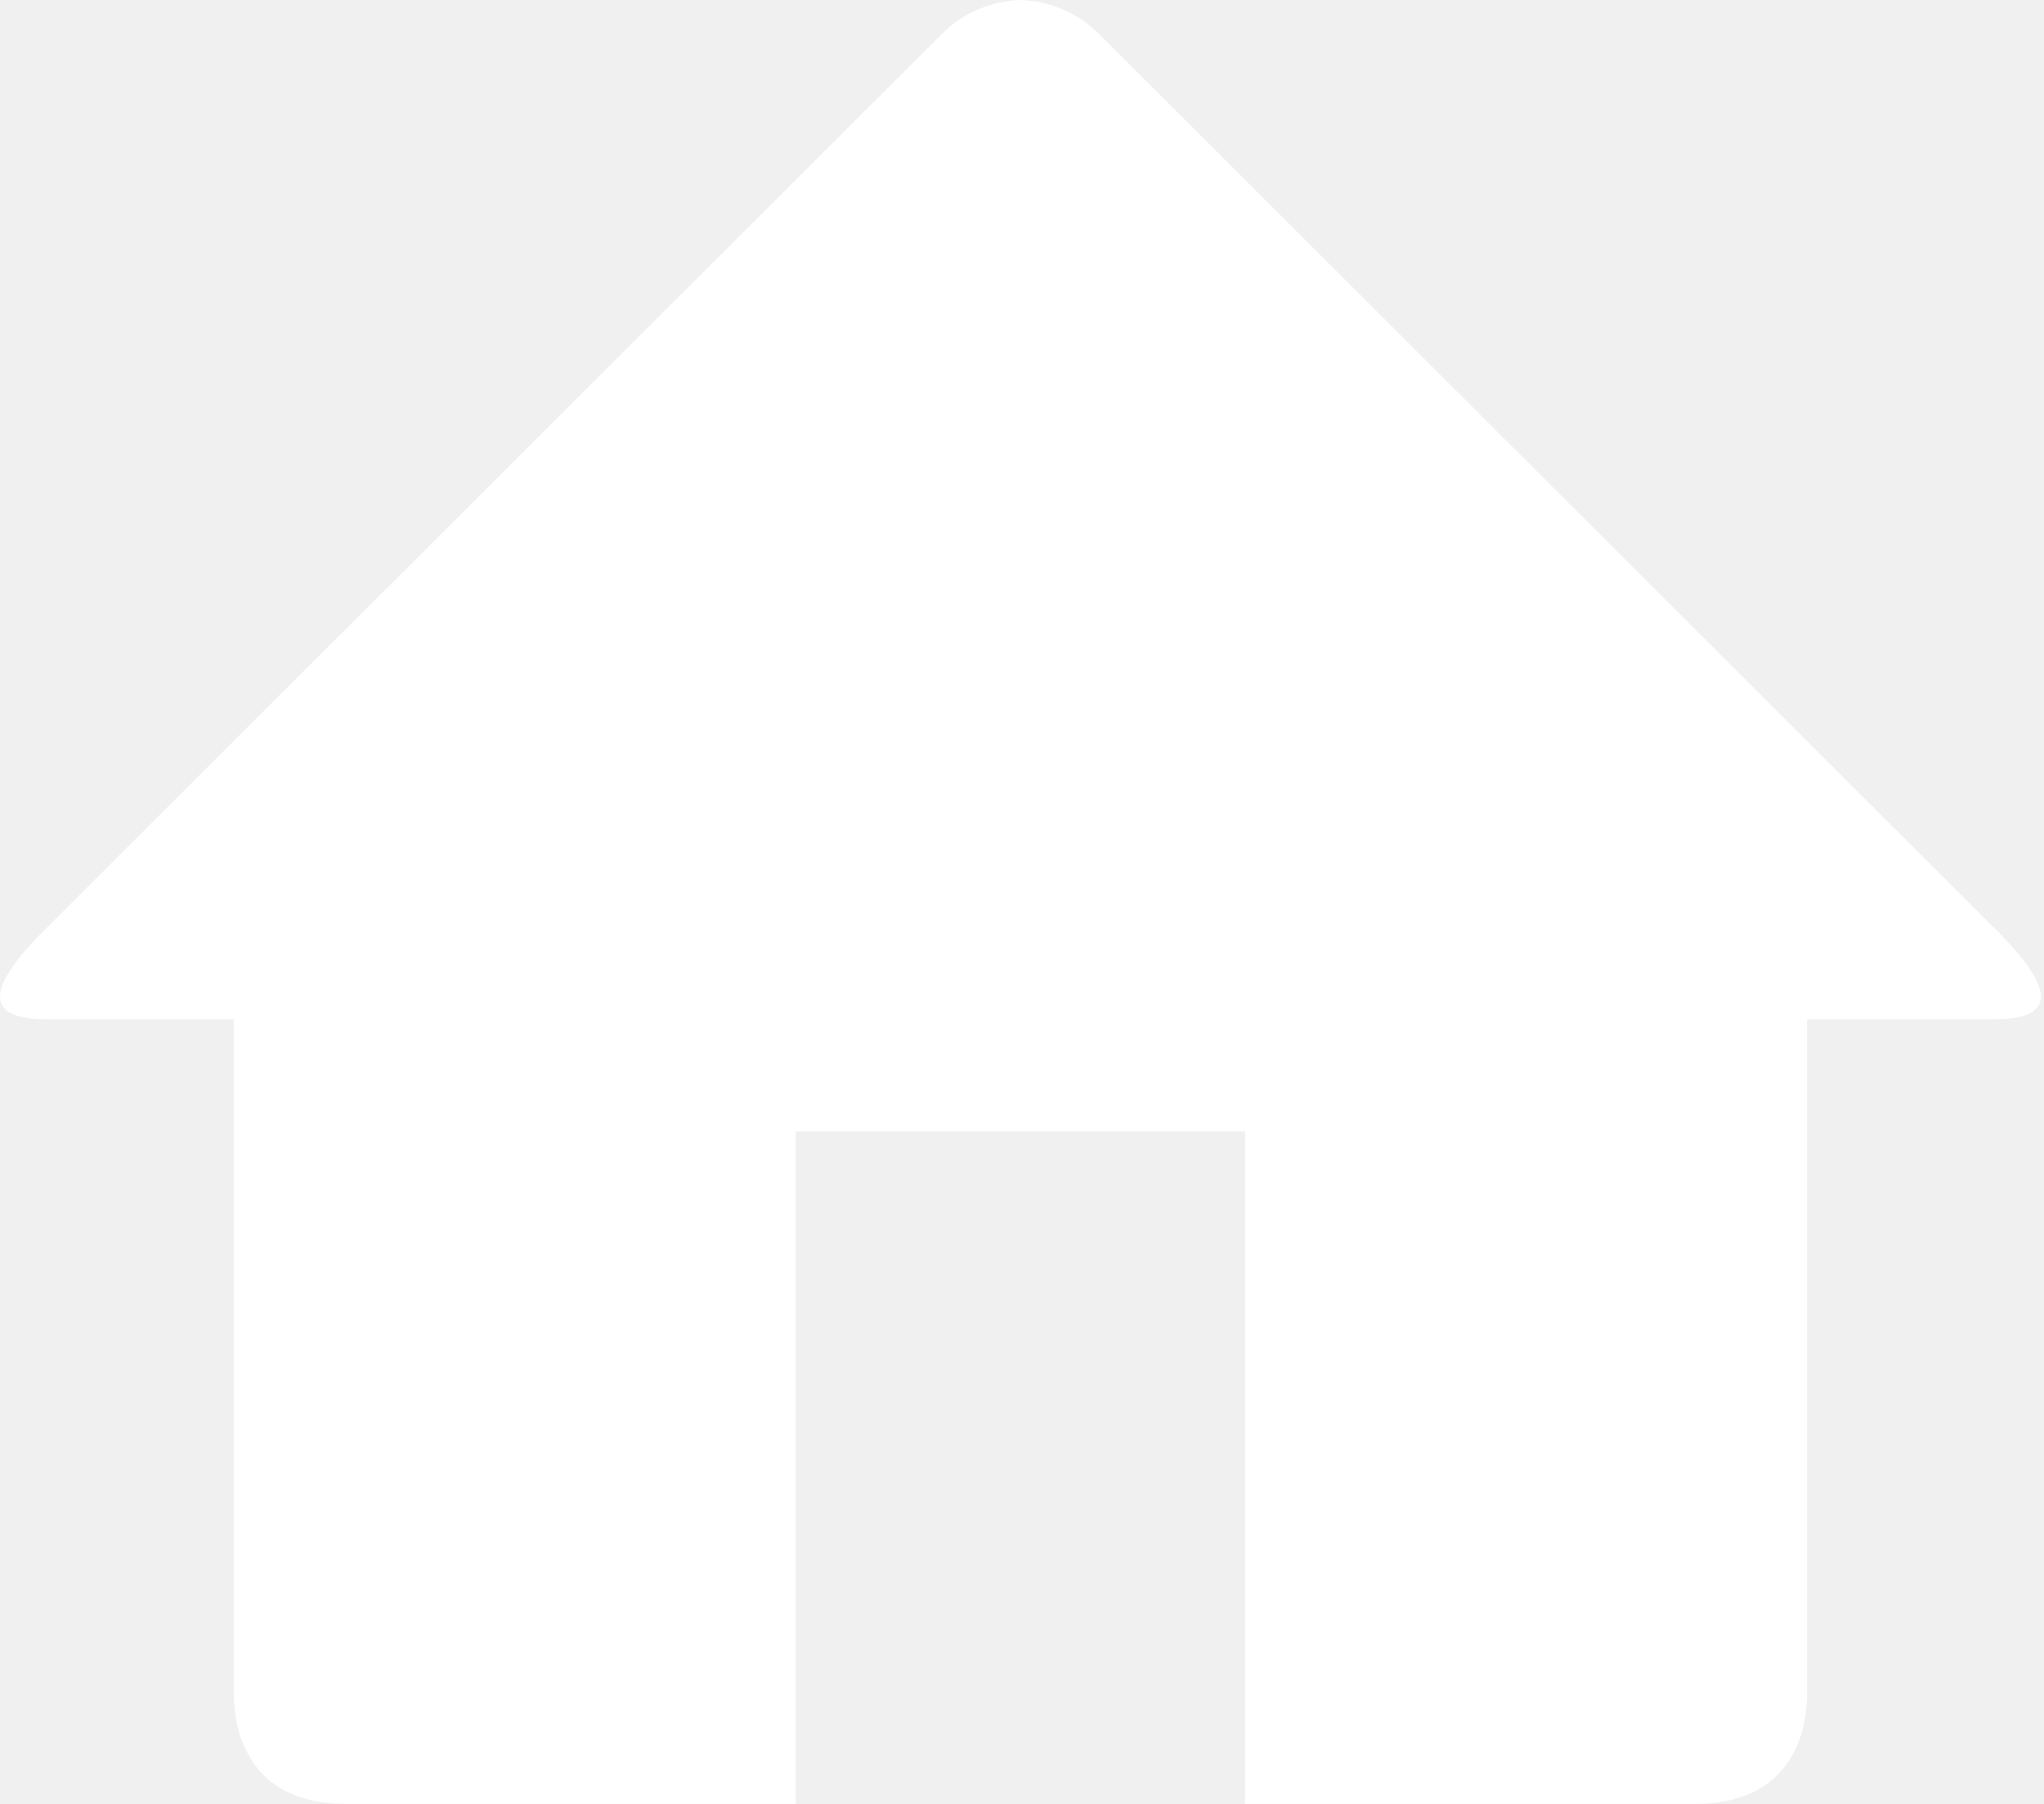
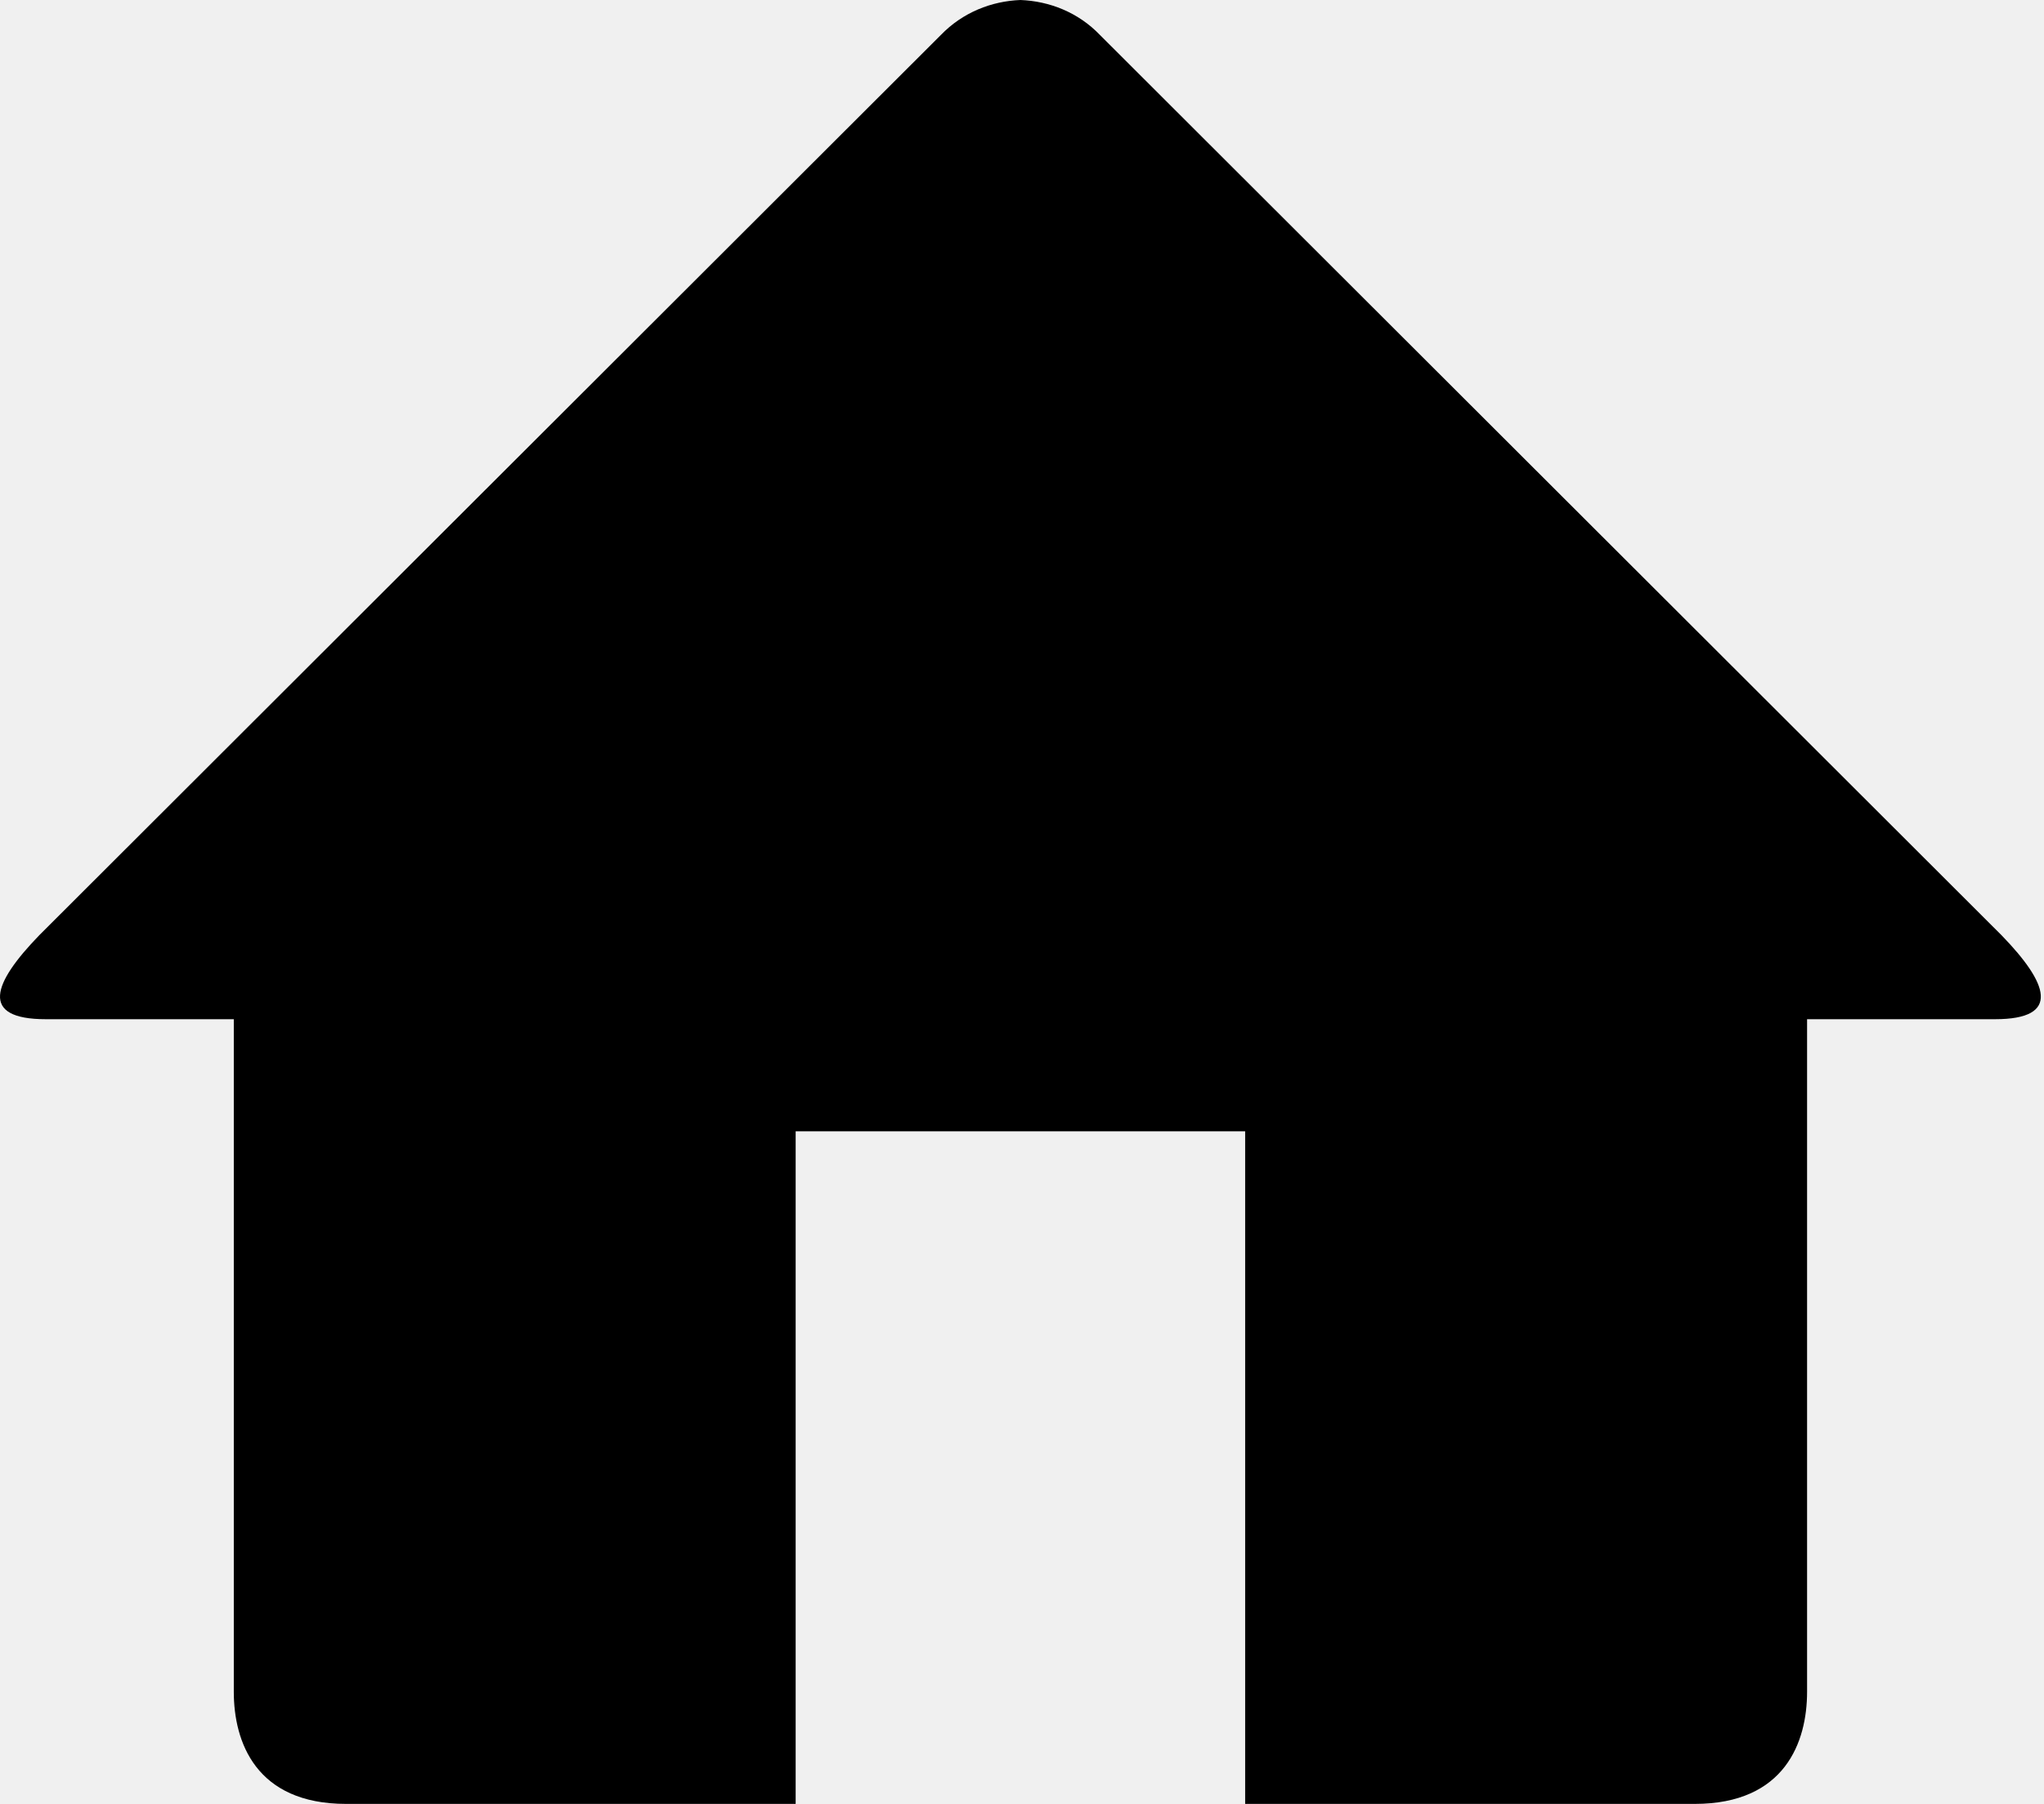
<svg xmlns="http://www.w3.org/2000/svg" width="34" height="30" viewBox="0 0 34 30" fill="none">
-   <path d="M33.184 16.95H30.059V28.136C30.059 28.965 29.696 30 28.189 30H20.712V18.814H13.235V30H5.758C4.252 30 3.889 28.965 3.889 28.136V16.95H0.763C-0.354 16.95 -0.115 16.346 0.651 15.556L15.65 0.582C16.015 0.205 16.493 0.019 16.974 0C17.454 0.019 17.933 0.203 18.297 0.582L33.294 15.554C34.063 16.346 34.302 16.95 33.184 16.95Z" fill="white" />
+   <path d="M33.184 16.95H30.059V28.136C30.059 28.965 29.696 30 28.189 30H20.712V18.814H13.235V30H5.758C4.252 30 3.889 28.965 3.889 28.136V16.95H0.763C-0.354 16.95 -0.115 16.346 0.651 15.556L15.65 0.582C16.015 0.205 16.493 0.019 16.974 0C17.454 0.019 17.933 0.203 18.297 0.582L33.294 15.554C34.063 16.346 34.302 16.95 33.184 16.95Z" fill="black" />
</svg>
